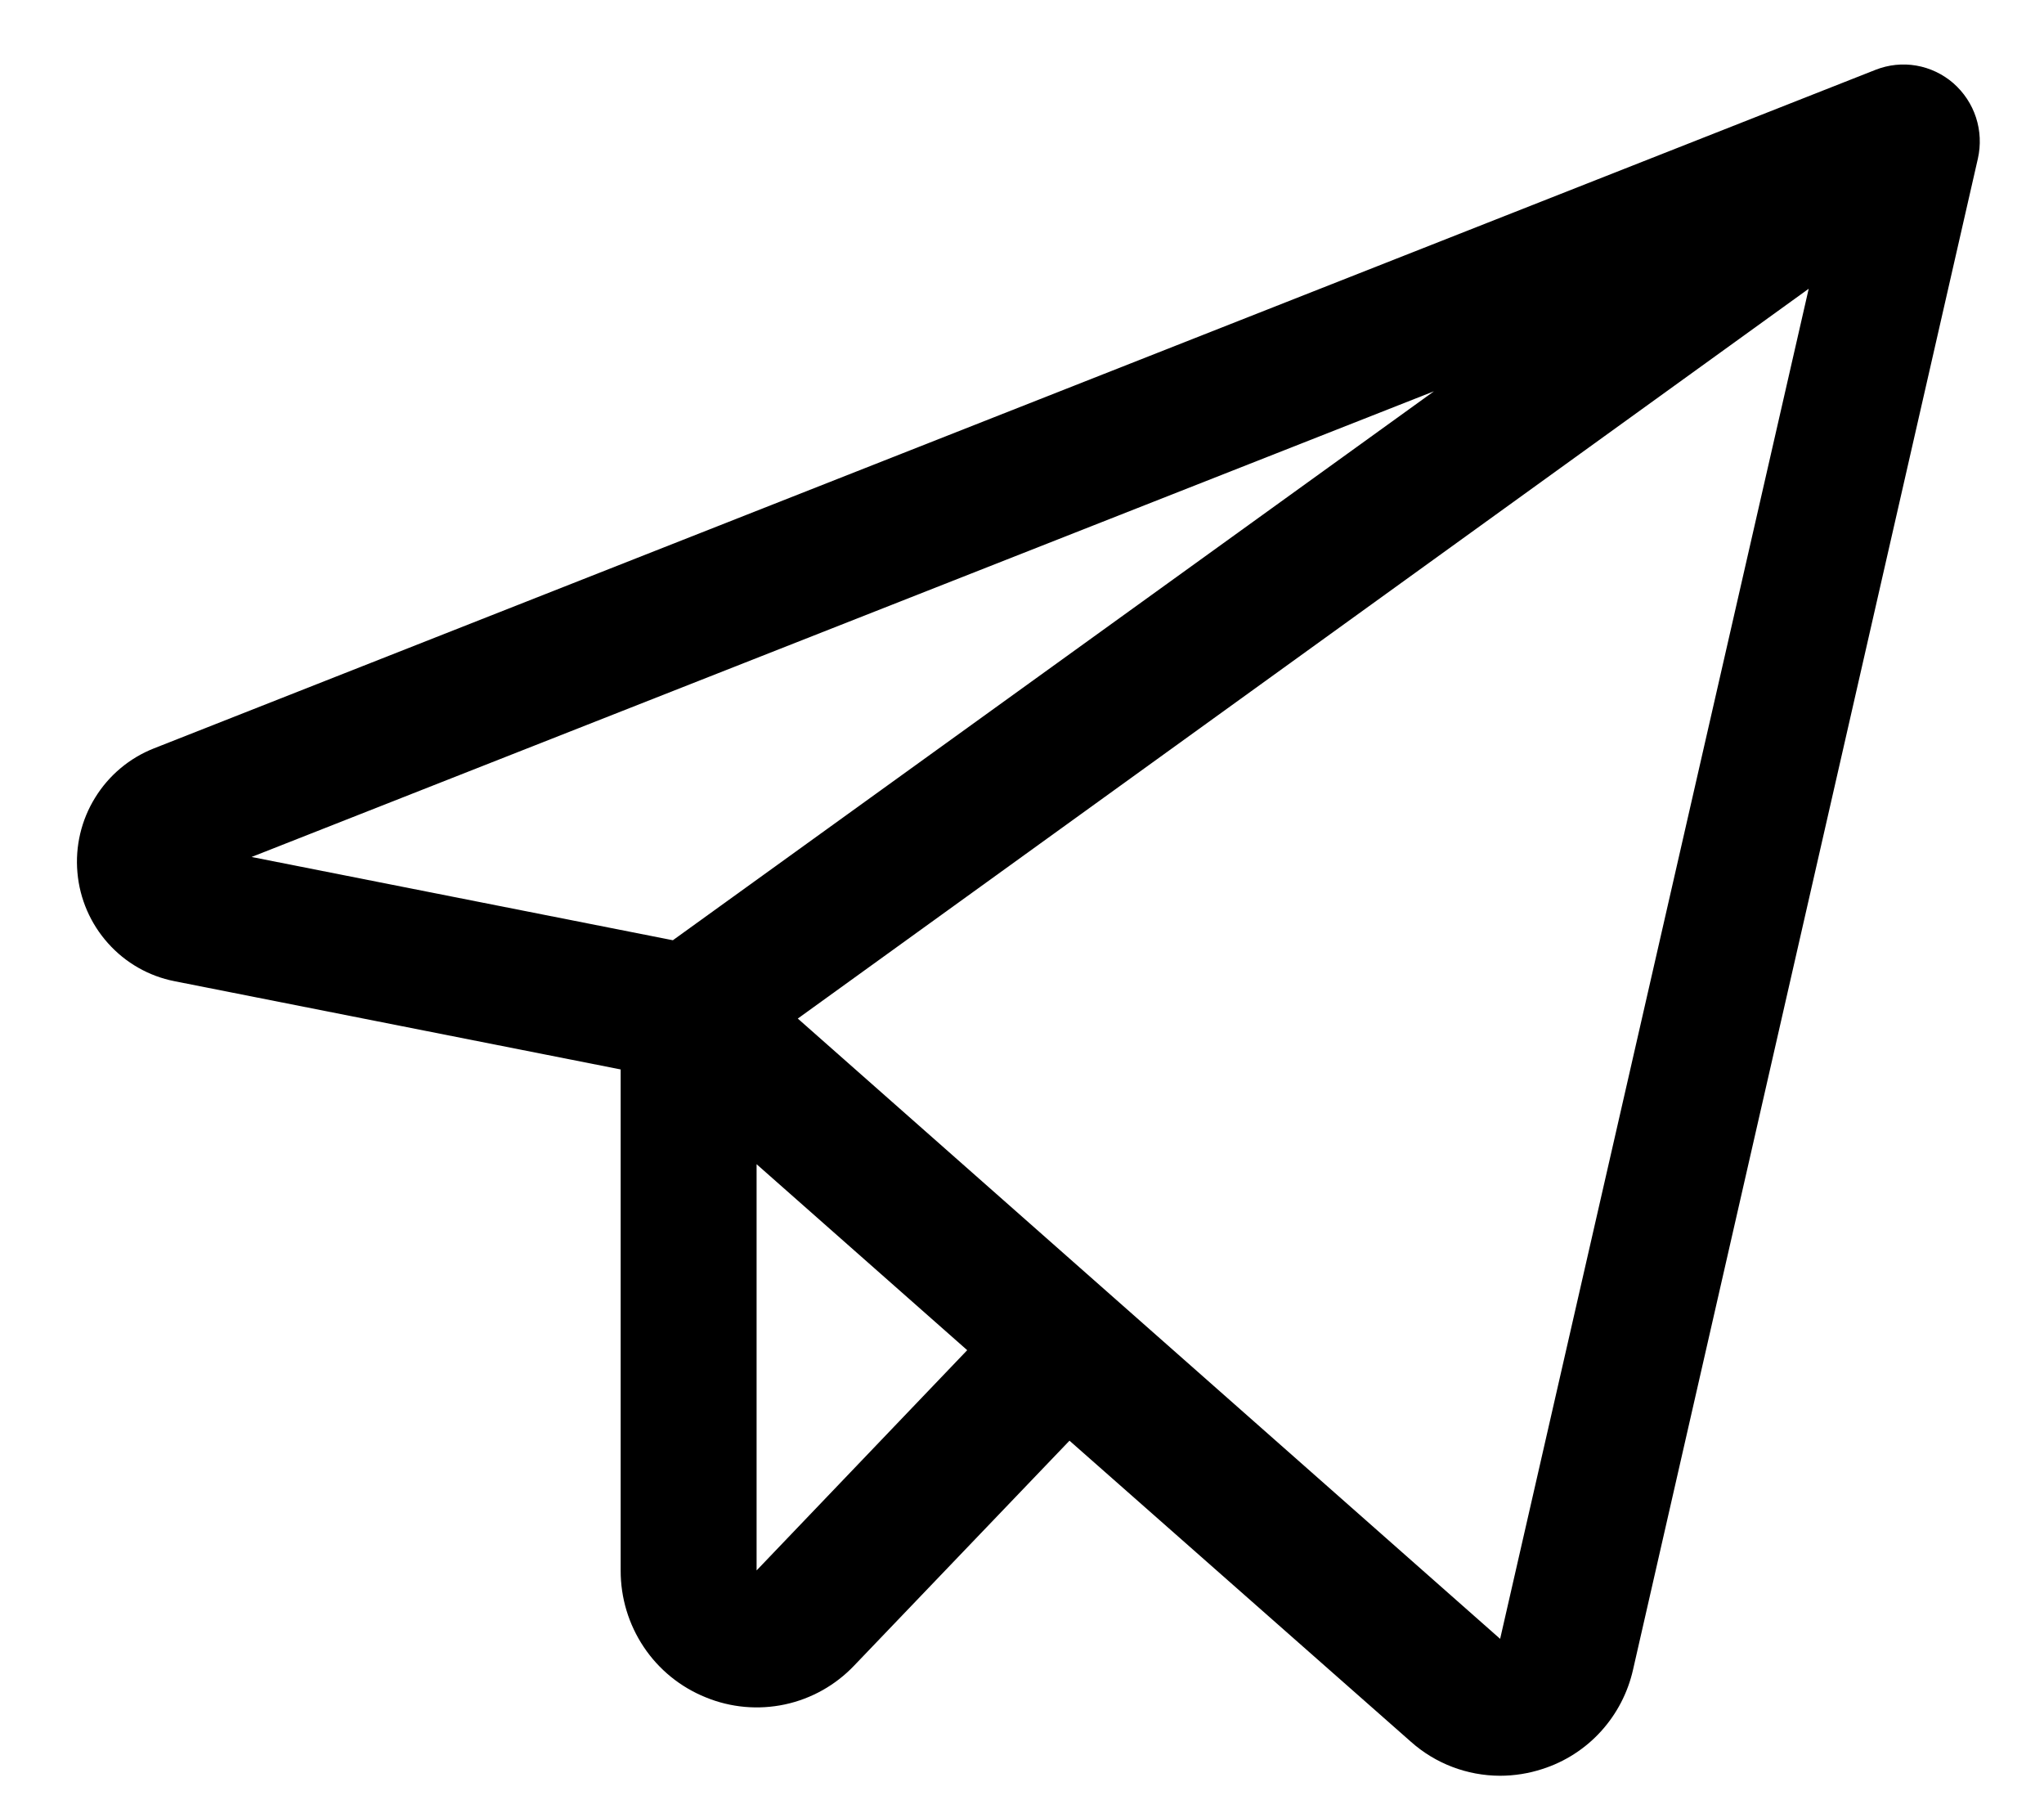
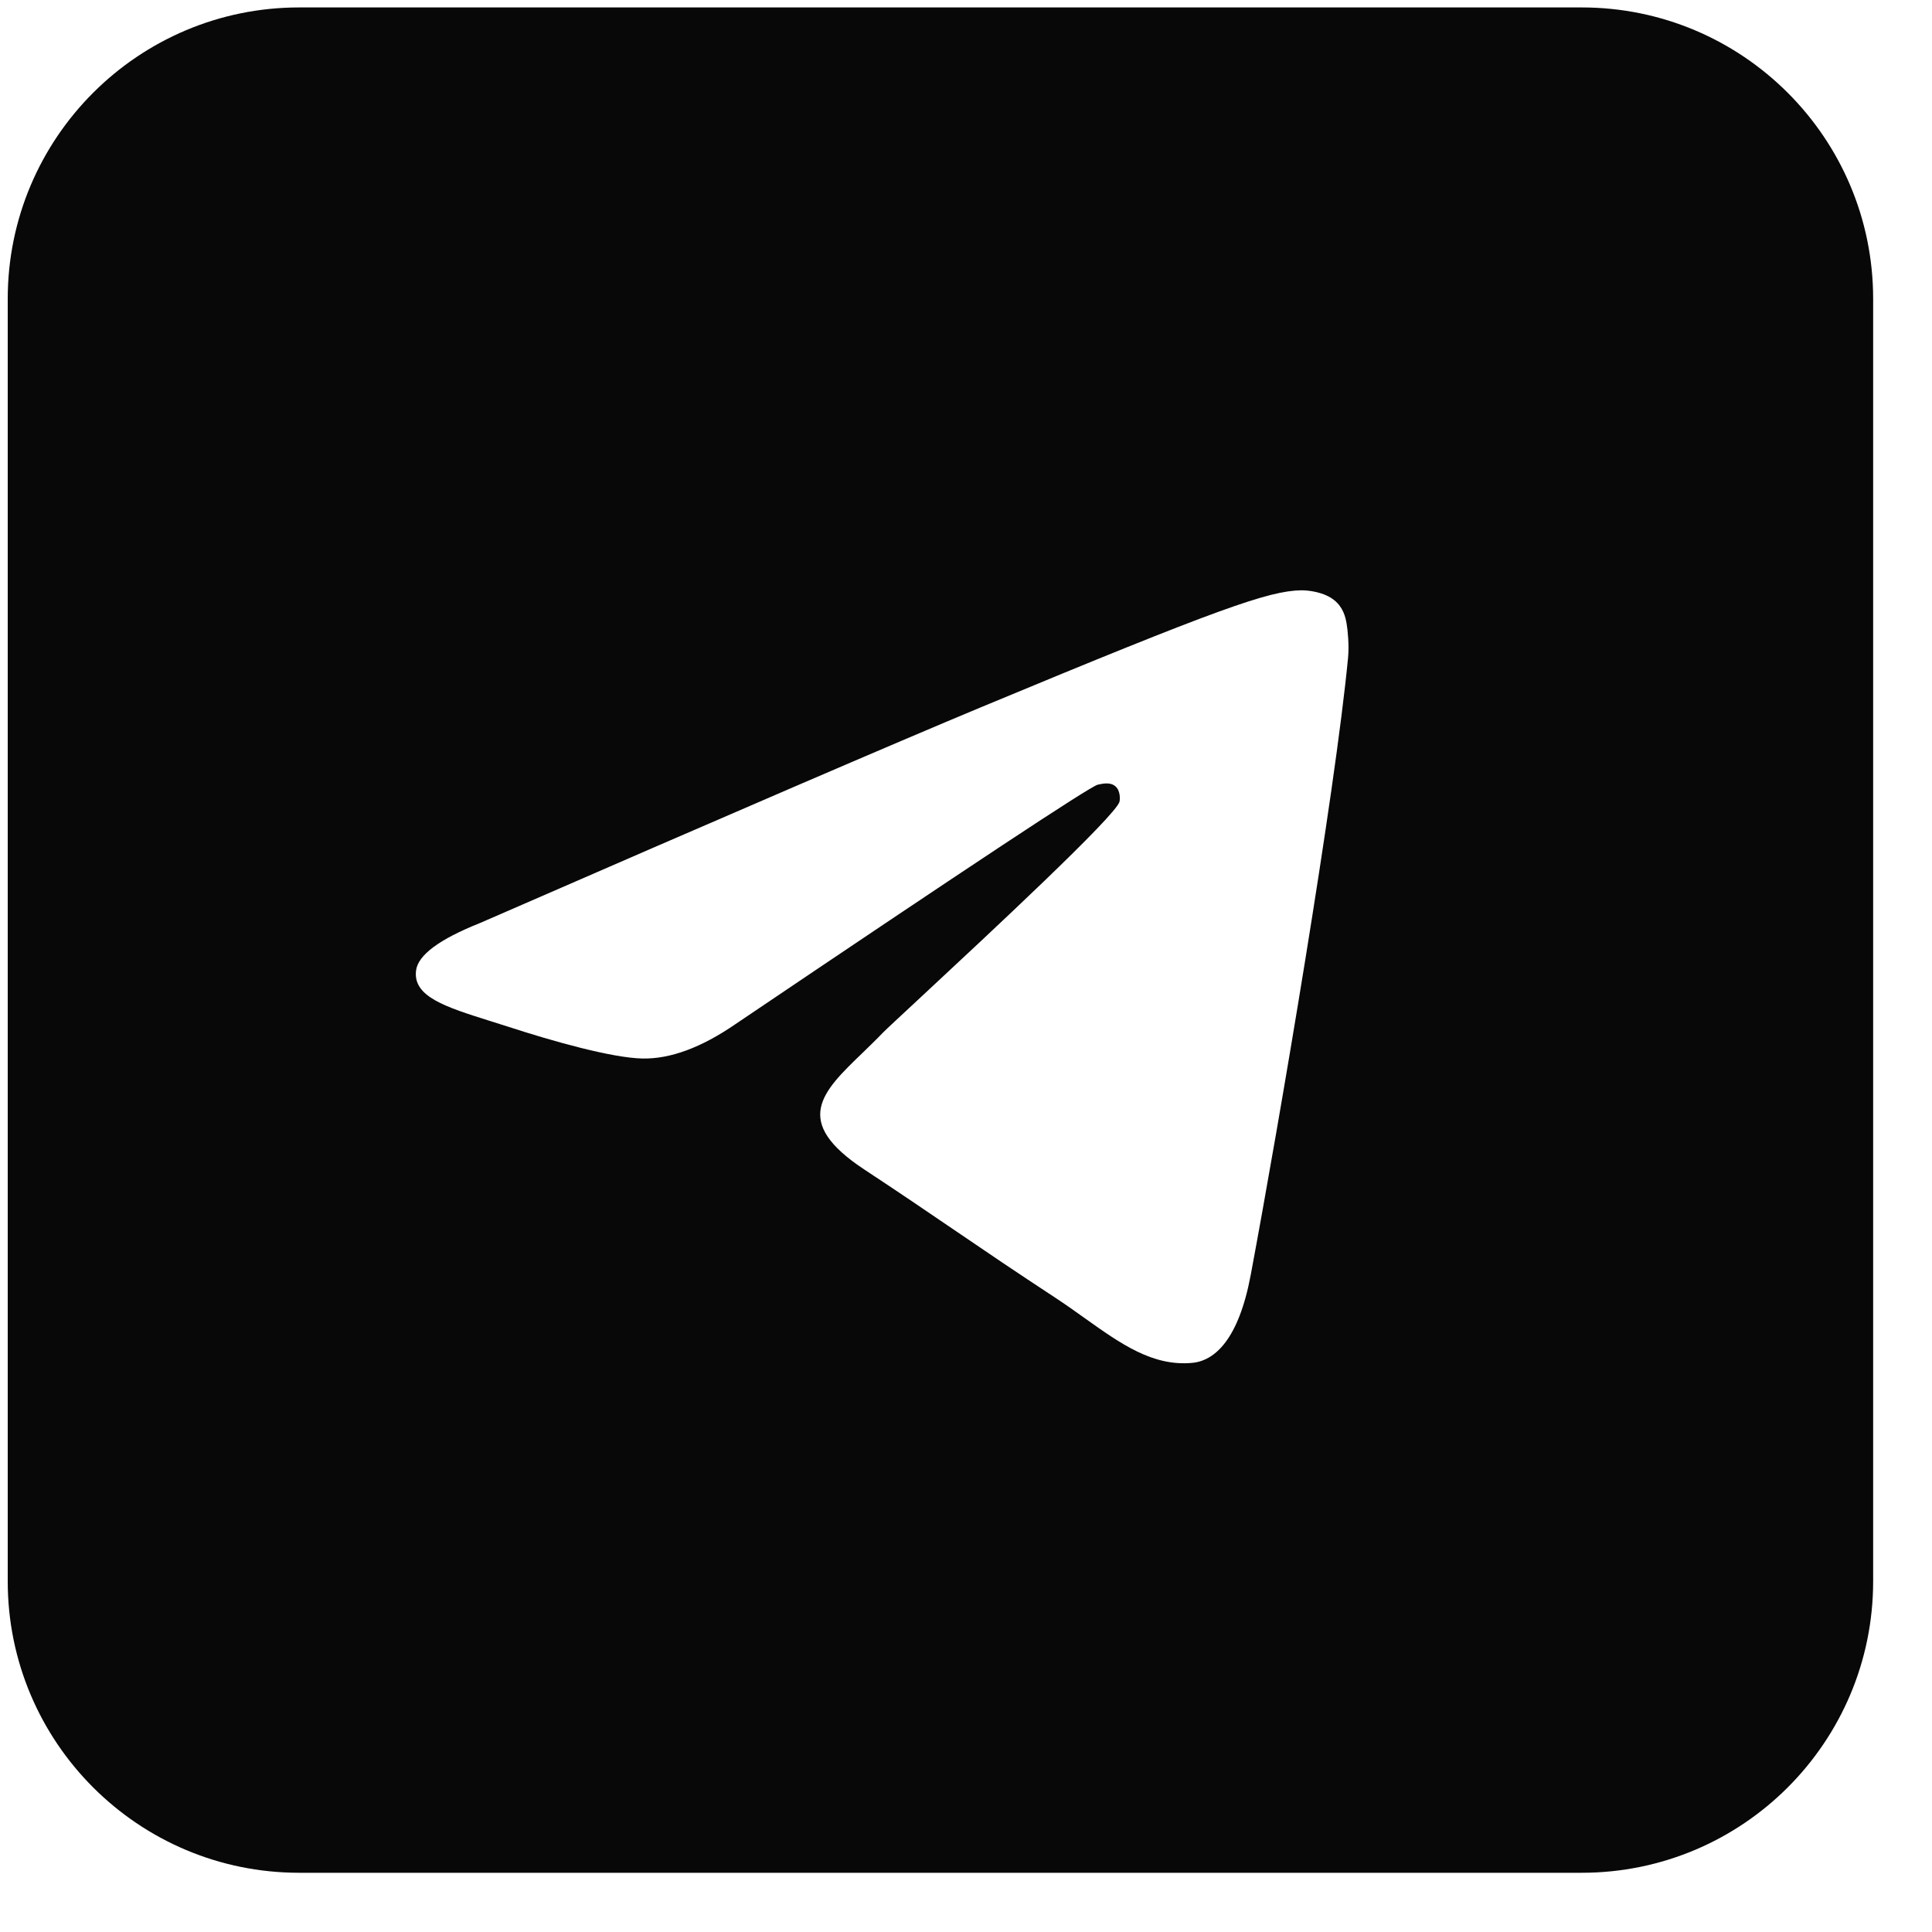
- <svg xmlns="http://www.w3.org/2000/svg" width="26" height="23" viewBox="0 0 26 23" fill="none">
-   <path d="M24.847 1.058C24.713 0.942 24.55 0.864 24.375 0.834C24.201 0.804 24.022 0.823 23.857 0.888L1.958 9.517C1.648 9.639 1.385 9.859 1.21 10.144C1.034 10.428 0.955 10.763 0.985 11.097C1.014 11.431 1.151 11.746 1.374 11.995C1.597 12.245 1.894 12.414 2.221 12.478L7.895 13.6V19.971C7.894 20.318 7.996 20.657 8.189 20.945C8.381 21.233 8.656 21.455 8.975 21.584C9.295 21.716 9.646 21.747 9.984 21.675C10.321 21.603 10.629 21.43 10.867 21.179L13.604 18.321L17.944 22.147C18.257 22.427 18.661 22.581 19.08 22.582C19.263 22.582 19.446 22.553 19.62 22.496C19.905 22.405 20.162 22.24 20.364 22.018C20.566 21.796 20.707 21.525 20.773 21.231L25.159 2.017C25.198 1.844 25.19 1.663 25.135 1.494C25.08 1.325 24.98 1.175 24.847 1.058ZM18.24 4.976L8.559 11.957L3.2 10.898L18.24 4.976ZM9.624 19.971V14.805L12.303 17.17L9.624 19.971ZM19.082 20.841L10.148 12.953L23.007 3.672L19.082 20.841Z" fill="black" />
+ <svg xmlns="http://www.w3.org/2000/svg" width="26" height="26" viewBox="0 0 26 26" fill="none">
+   <path fill-rule="evenodd" clip-rule="evenodd" d="M4.027 0.1H21.285C23.451 0.1 25.208 1.856 25.208 4.022V21.28C25.208 23.447 23.451 25.203 21.285 25.203H4.027C1.861 25.203 0.104 23.447 0.104 21.28V4.022C0.104 1.856 1.861 0.1 4.027 0.1ZM13.199 9.519C12.075 9.987 9.828 10.954 6.459 12.422C5.912 12.64 5.625 12.853 5.599 13.061C5.555 13.413 5.995 13.551 6.595 13.74C6.677 13.765 6.761 13.792 6.848 13.82C7.438 14.012 8.232 14.236 8.644 14.245C9.019 14.253 9.437 14.099 9.898 13.782C13.046 11.657 14.671 10.583 14.773 10.56C14.845 10.544 14.944 10.523 15.012 10.583C15.08 10.643 15.073 10.757 15.066 10.788C15.022 10.974 13.293 12.581 12.399 13.413C12.12 13.672 11.922 13.856 11.881 13.898C11.791 13.992 11.698 14.081 11.61 14.167C11.061 14.695 10.65 15.092 11.632 15.739C12.104 16.05 12.482 16.307 12.859 16.564C13.27 16.844 13.681 17.123 14.212 17.471C14.347 17.56 14.476 17.652 14.602 17.742C15.081 18.083 15.511 18.39 16.043 18.341C16.351 18.313 16.67 18.022 16.832 17.156C17.215 15.109 17.968 10.674 18.142 8.847C18.157 8.687 18.138 8.482 18.122 8.392C18.107 8.302 18.075 8.174 17.958 8.079C17.82 7.966 17.606 7.943 17.51 7.944C17.075 7.952 16.409 8.184 13.199 9.519Z" fill="#080808" />
</svg>
